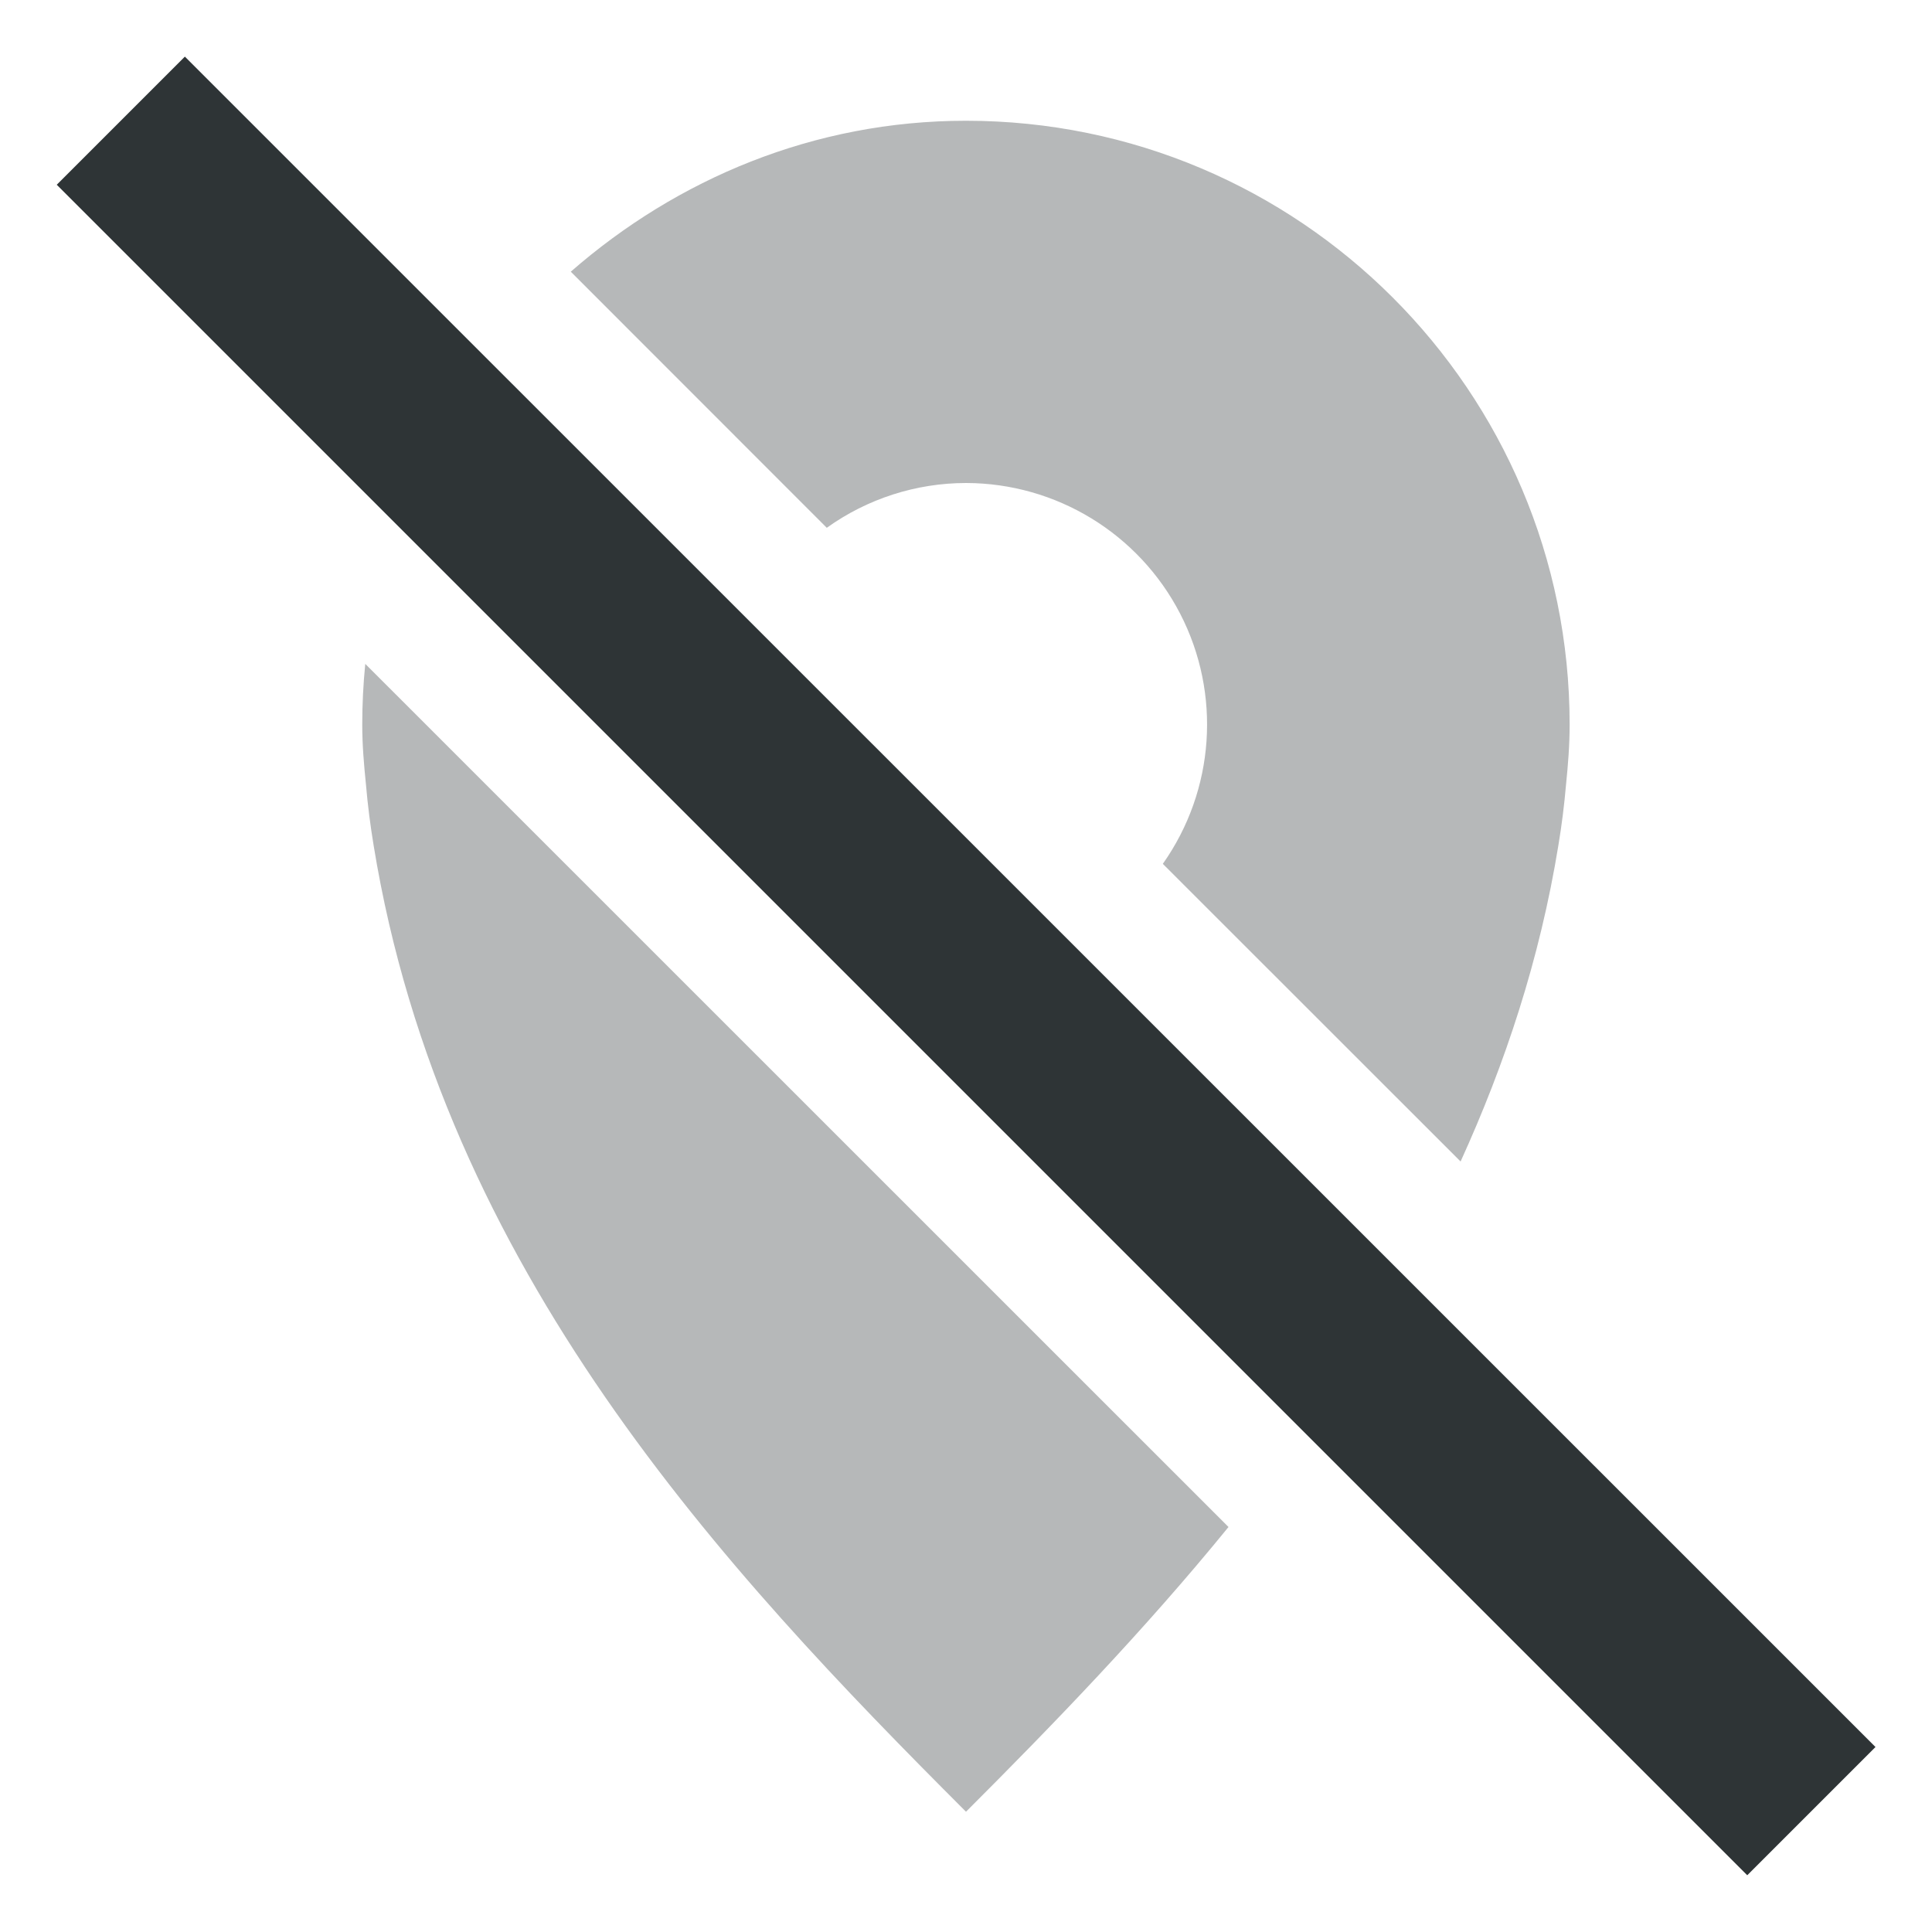
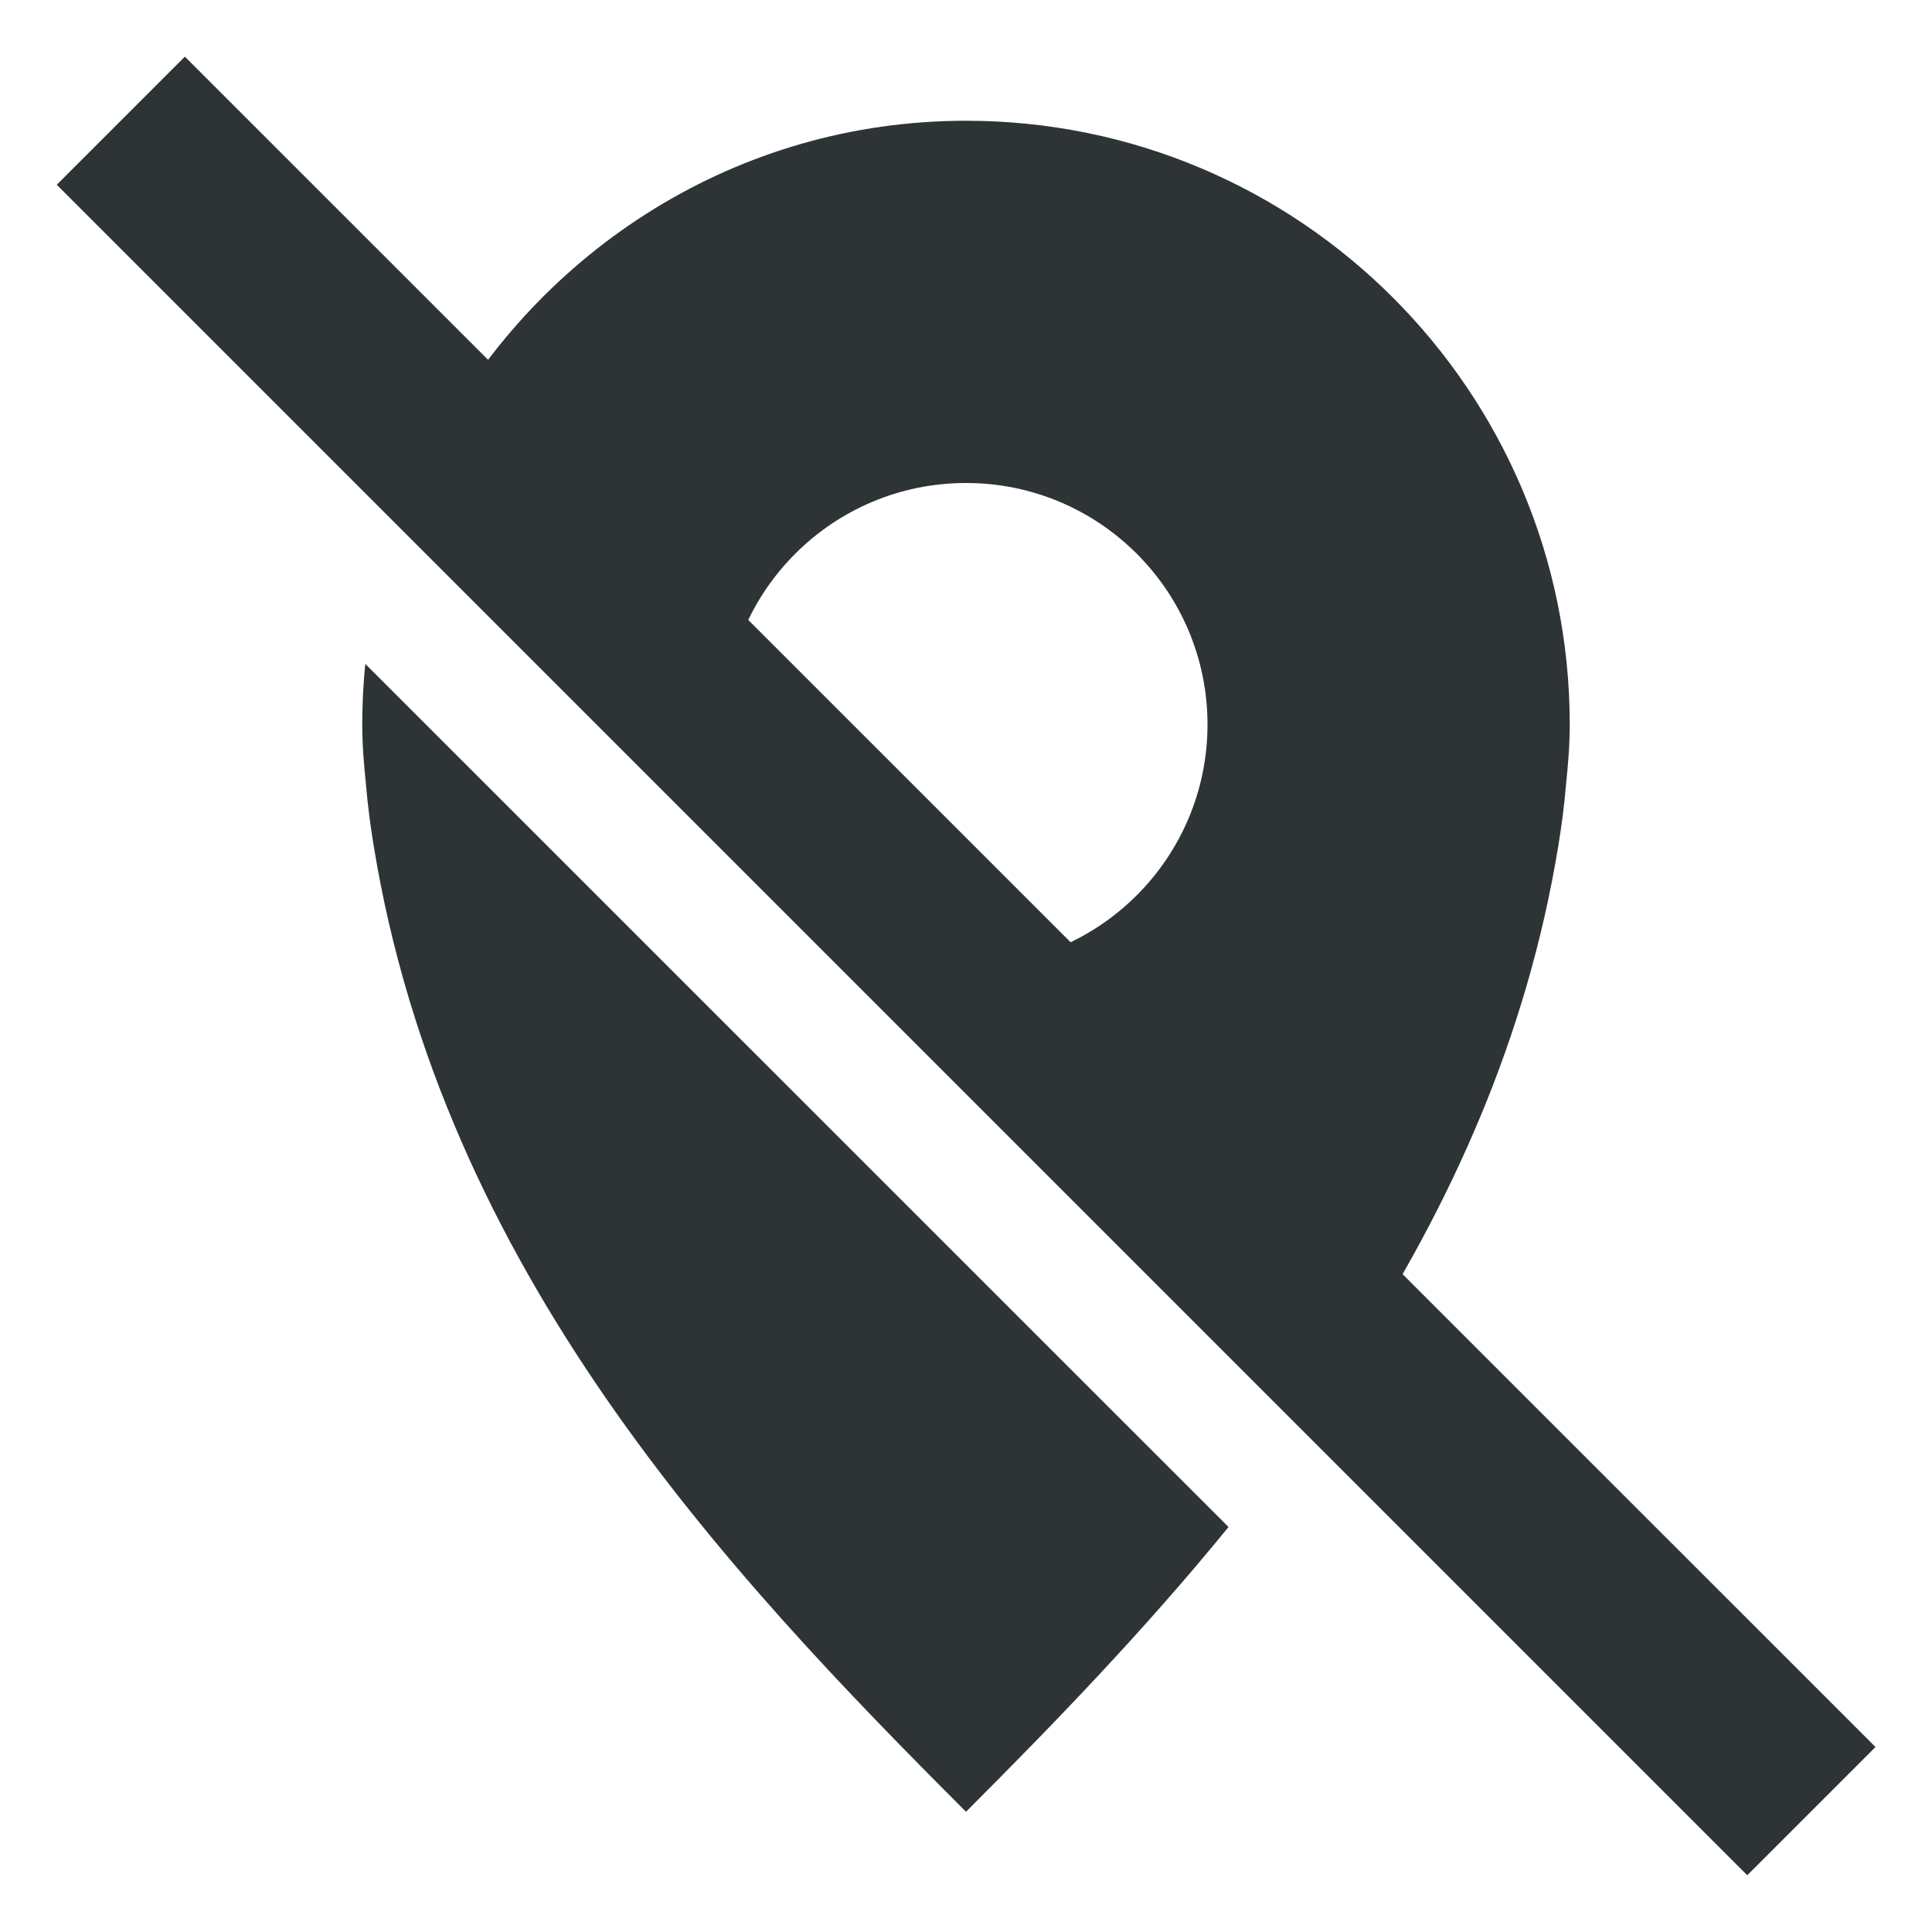
<svg xmlns="http://www.w3.org/2000/svg" width="16" height="16">
  <g fill="#2e3436">
    <path d="M1.531.469L.47 1.53l14 14 1.062-1.062z" />
-     <path d="M8 1c-1.259 0-2.394.482-3.273 1.25l2.12 2.121A1.983 1.983 0 018 4a2 2 0 011.63 3.154l2.466 2.465c.368-.808.656-1.673.81-2.619a6.38 6.38 0 00.063-.5c.017-.168.03-.327.03-.5a5 5 0 00-5-5zM3.025 5.498A5.067 5.067 0 003 6c0 .173.014.332.031.5.014.167.036.336.063.5C3.666 10.514 6 13.004 8 15.004c.714-.714 1.47-1.494 2.174-2.358z" style="isolation:auto;mix-blend-mode:normal;marker:none" color="#000" overflow="visible" opacity=".35" />
+     <path d="M3.025 5.498A5.067 5.067 0 003 6c0 .173.014.332.031.5.014.167.036.336.063.5C3.666 10.514 6 13.004 8 15.004c.714-.714 1.47-1.494 2.174-2.358zM8 1C6.103 1 4.472 2.069 3.625 3.625L6 6a2 2 0 112 2l3.213 3.213c.795-1.228 1.432-2.61 1.693-4.213.027-.164.049-.333.063-.5.017-.168.031-.327.031-.5a5 5 0 00-5-5z" style="isolation:auto;mix-blend-mode:normal;solid-color:#000;solid-opacity:1;marker:none" color="#000" overflow="visible" />
  </g>
</svg>
